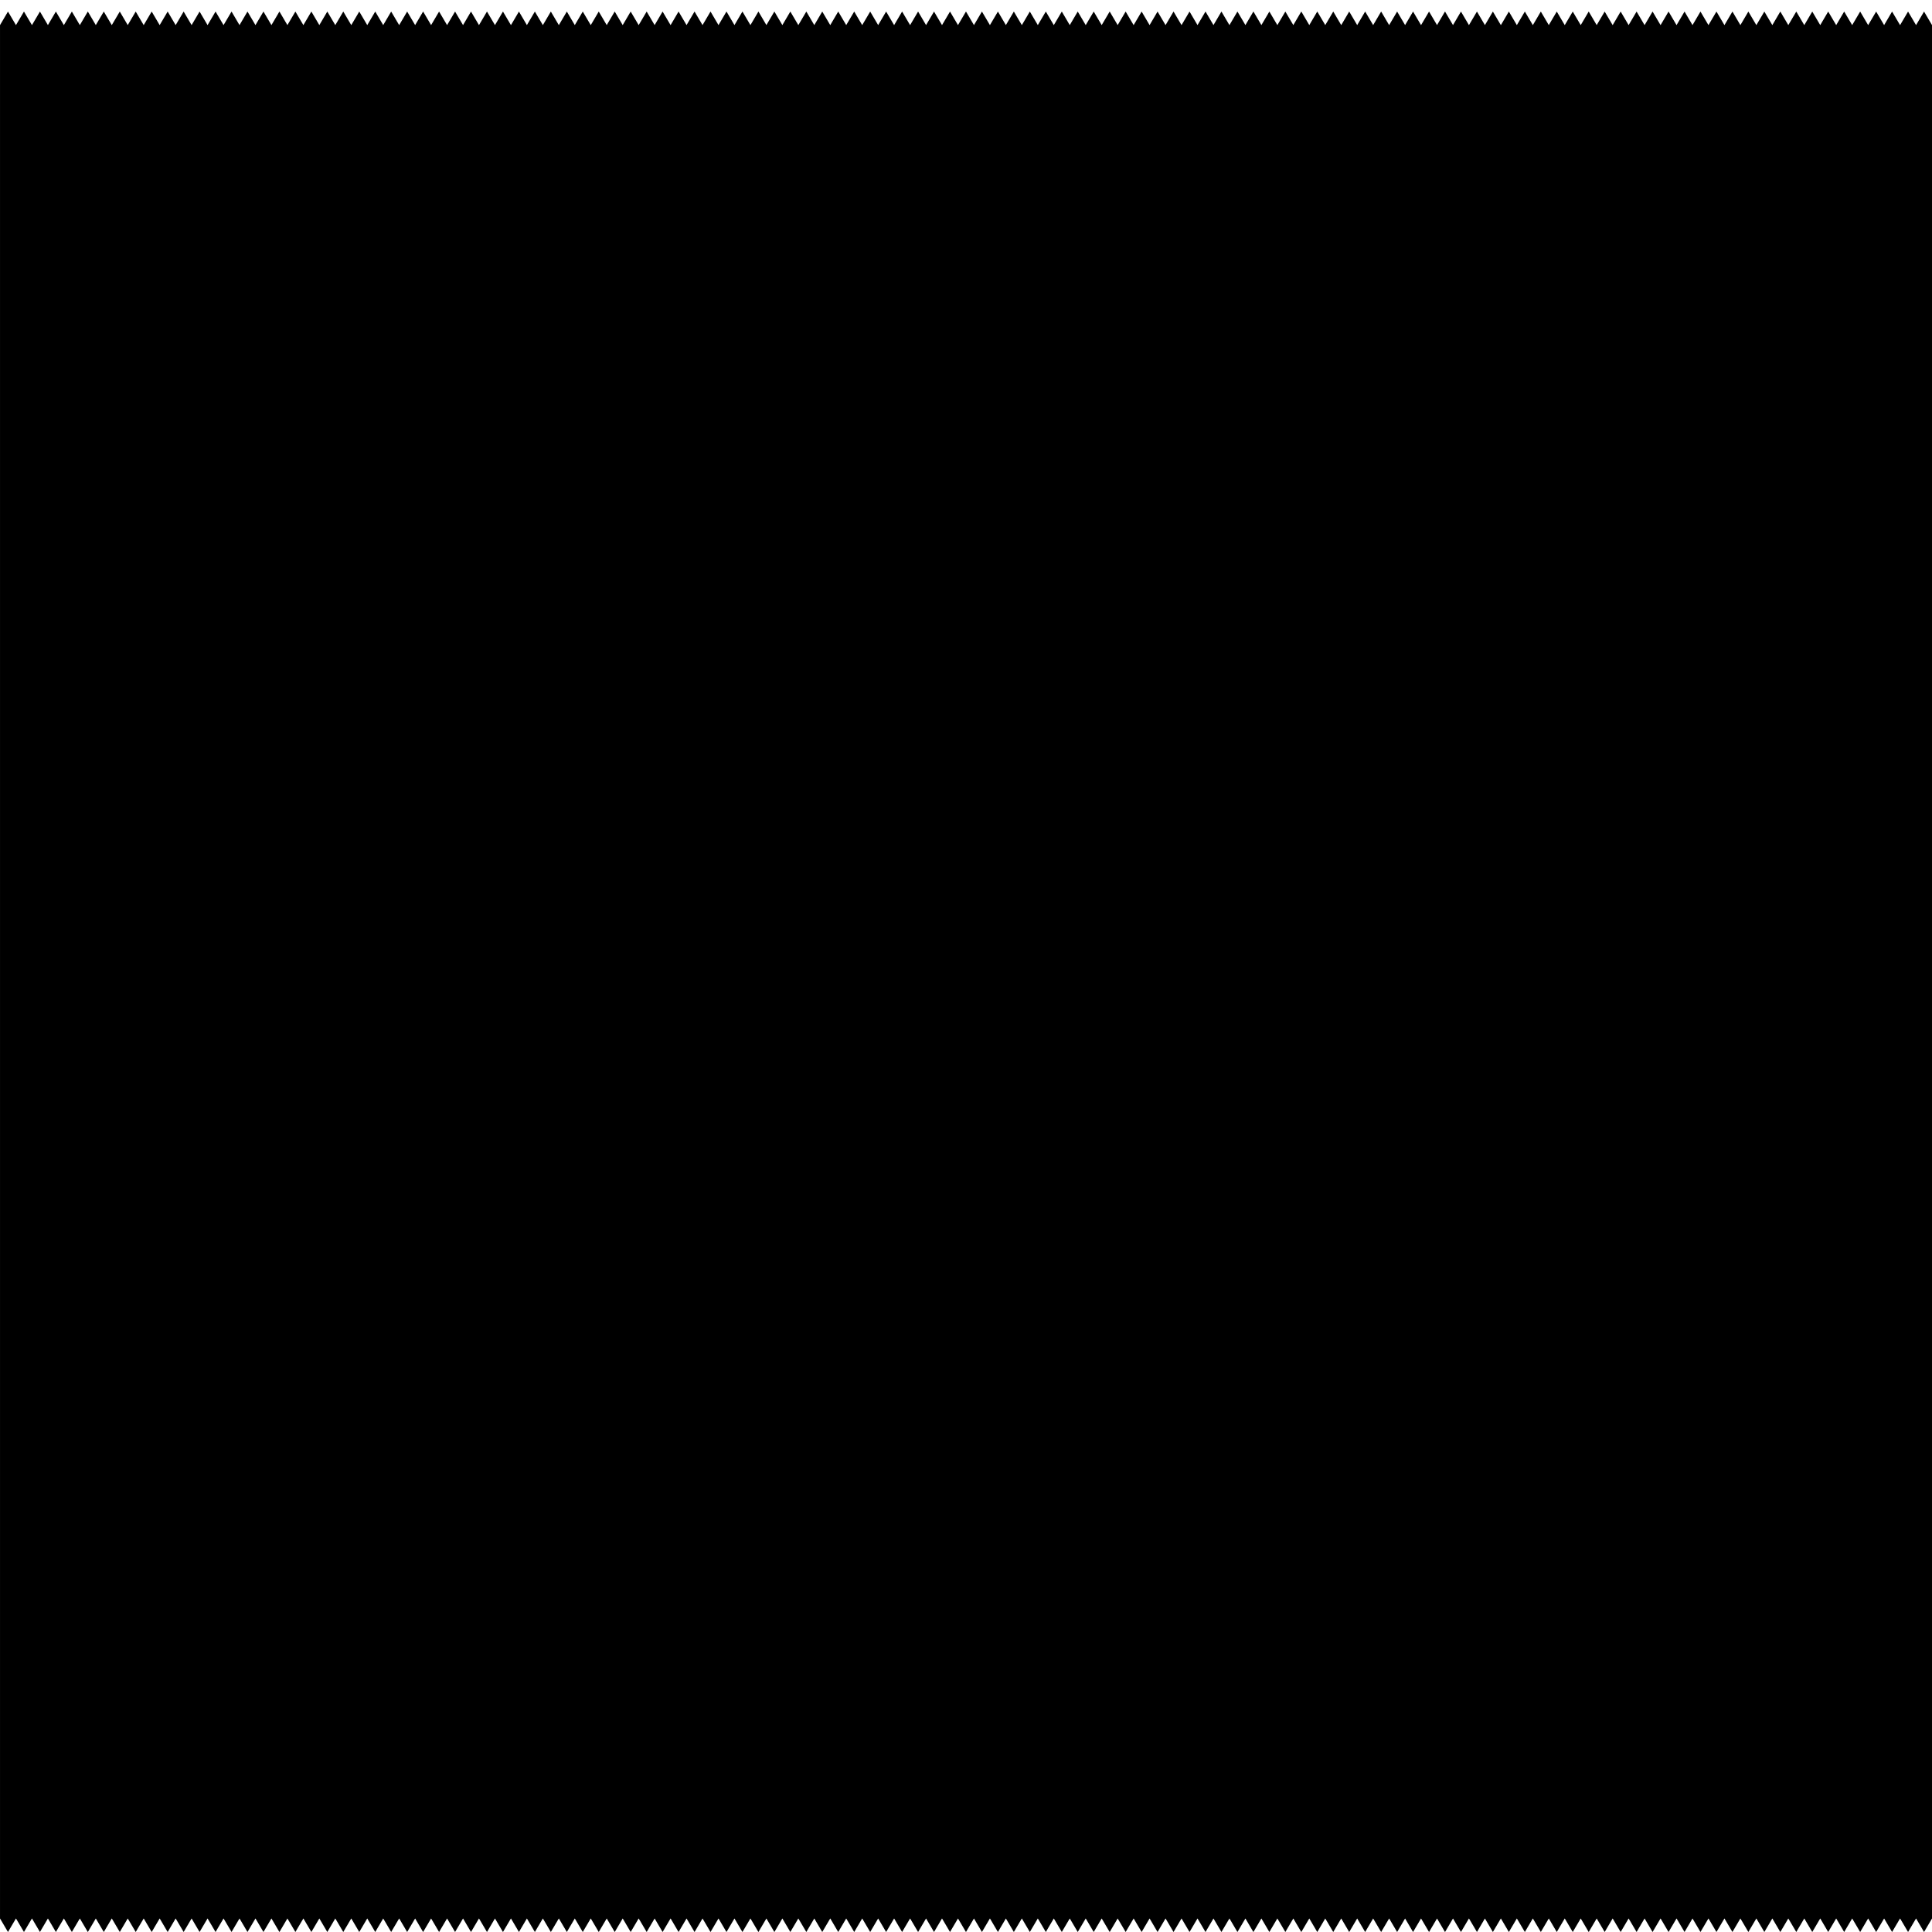
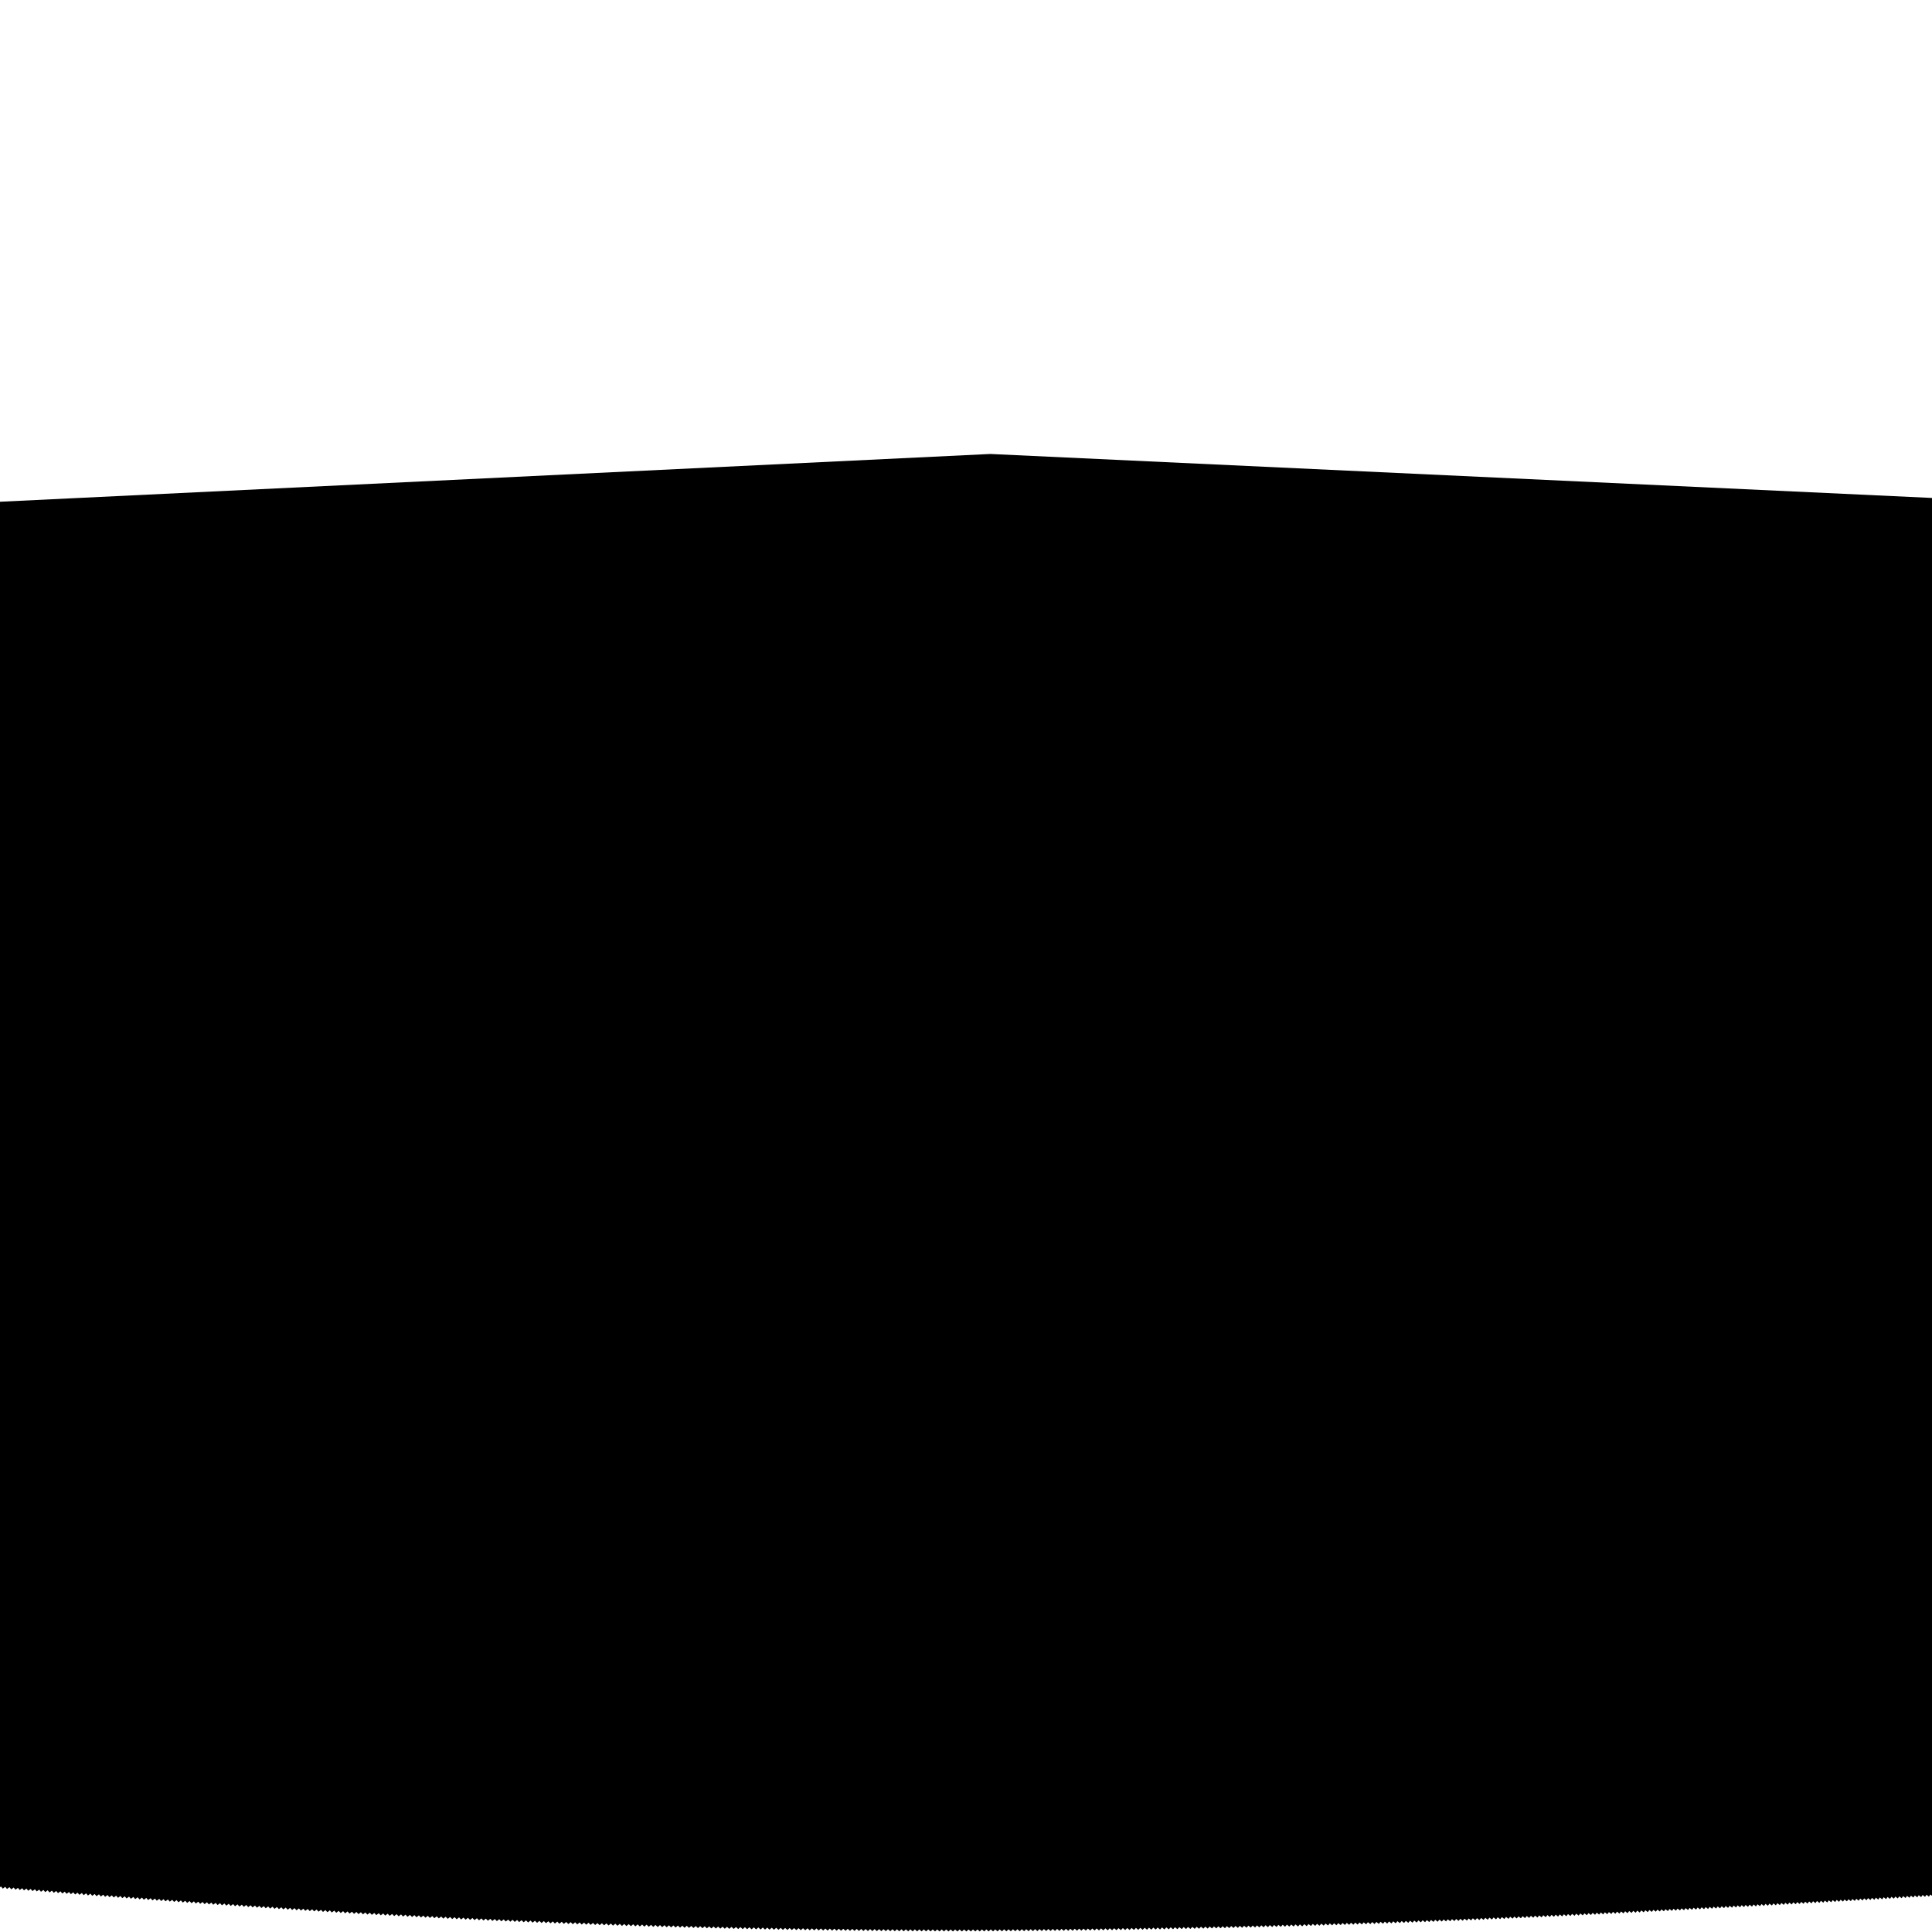
<svg xmlns="http://www.w3.org/2000/svg" width="8000" height="8000" viewBox="0 0 2116.667 2116.667" version="1.1" id="svg8">
-   <defs id="defs2" />
+   <defs id="defs2">
+     </defs>
  <g id="layer1" transform="translate(0,1819.667)">
-     <path style="fill:#000000;fill-opacity:1;stroke:none;stroke-width:0.715;stroke-miterlimit:4;stroke-dasharray:none;stroke-opacity:1" d="m 8.74,-1807 -8.727,14.835 v 0.051 2074.226 0.053 L 8.74,296.999 17.481,282.165 h 0.027 l 8.743,14.835 8.741,-14.835 h 0.027 l 8.743,14.835 8.727,-14.835 8.727,14.835 8.743,-14.835 h 0.028 l 8.741,14.835 8.741,-14.835 h 0.004 l 8.727,14.835 0.02,-0.035 0.022,0.035 8.727,-14.835 8.741,14.835 8.743,-14.835 h 0.027 l 8.743,14.835 8.727,-14.835 8.727,14.835 8.741,-14.835 h 0.028 l 0.875,1.483 7.854,13.352 0.007,-0.01 0.006,0.01 8.742,-14.835 h 0.013 l 8.742,14.835 0.007,-0.012 0.007,0.012 8.726,-14.835 h 0.029 l 8.741,14.835 8.727,-14.835 8.727,14.835 10e-4,-0.002 v 0.002 l 8.741,-14.835 h 0.028 l 8.741,14.835 9.9e-4,-0.002 5.2e-4,0.002 8.741,-14.835 h 0.027 l 8.743,14.835 8.727,-14.835 8.727,14.835 8.743,-14.835 h 0.027 l 8.741,14.835 8.742,-14.835 h 0.003 l 8.727,14.835 0.02,-0.035 0.022,0.035 8.727,-14.835 8.742,14.835 8.743,-14.835 h 0.027 l 8.743,14.835 8.727,-14.835 8.727,14.835 8.741,-14.835 h 0.028 l 0.264,0.449 8.463,14.386 5.3e-4,-5.1e-4 0.007,-0.01 0.006,0.01 8.743,-14.835 h 0.012 l 8.743,14.835 5e-4,-5.1e-4 0.007,-0.012 0.006,0.012 8.727,-14.835 h 0.027 l 8.743,14.834 8.727,-14.834 8.727,14.834 8.743,-14.834 h 0.027 l 8.741,14.835 h 5e-4 l 8.743,-14.835 8.727,14.835 0.02,-0.035 0.022,0.035 5.1e-4,-5.1e-4 8.726,-14.834 8.742,14.835 8.743,-14.835 h 0.027 l 8.743,14.835 8.727,-14.835 8.727,14.835 8.741,-14.835 h 0.027 l 0.875,1.483 7.853,13.352 0.007,-0.01 0.006,0.01 8.743,-14.835 h 0.013 l 8.743,14.835 0.006,-0.012 0.007,0.012 8.727,-14.835 h 0.029 l 8.741,14.835 8.727,-14.835 8.726,14.835 8.741,-14.835 h 0.028 l 8.741,14.835 8.741,-14.835 h 0.027 l 8.743,14.835 8.727,-14.835 8.726,14.835 8.743,-14.835 h 0.027 l 8.741,14.835 8.742,-14.835 h 0.006 l 8.726,14.835 0.021,-0.035 0.022,0.035 8.727,-14.835 8.742,14.835 8.743,-14.835 h 0.027 l 8.743,14.835 8.727,-14.835 8.727,14.835 8.741,-14.835 h 0.027 l 0.875,1.483 7.854,13.352 0.006,-0.01 0.006,0.01 8.743,-14.835 8.727,14.835 0.015,-0.025 0.015,0.024 0.008,-0.012 0.006,0.012 8.726,-14.833 8.742,14.834 0.015,-0.024 0.014,0.024 8.726,-14.834 h 10e-4 l 8.727,14.834 0.015,-0.024 0.015,0.025 8.727,-14.835 8.727,14.835 0.015,-0.025 0.015,0.024 8.742,-14.834 8.741,14.834 0.015,-0.026 0.015,0.025 8.721,-14.824 8.721,14.824 0.02,-0.035 0.022,0.035 8.727,-14.835 8.741,14.835 8.743,-14.835 h 0.027 l 8.743,14.835 8.727,-14.835 8.727,14.835 8.741,-14.835 h 0.027 l 0.875,1.483 7.854,13.352 0.007,-0.01 0.006,0.01 8.742,-14.835 h 0.013 l 8.743,14.835 0.007,-0.012 0.007,0.012 8.727,-14.835 h 0.029 l 8.741,14.835 8.727,-14.835 8.727,14.835 10e-4,-0.002 5.2e-4,0.002 8.741,-14.835 h 0.028 l 8.741,14.835 10e-4,-0.002 v 0.002 l 8.741,-14.835 h 0.027 l 8.743,14.835 8.727,-14.835 8.727,14.835 8.743,-14.835 h 0.027 l 8.741,14.835 8.742,-14.835 8.727,14.835 0.02,-0.035 0.022,0.035 8.727,-14.835 8.742,14.835 8.743,-14.835 h 0.027 l 8.742,14.835 8.727,-14.835 8.727,14.835 8.741,-14.835 h 0.028 l 0.265,0.449 8.463,14.386 5e-4,-5.3e-4 0.01,-0.01 0.01,0.01 8.743,-14.835 h 0.012 l 8.743,14.835 5e-4,-5.3e-4 0.01,-0.012 0.01,0.012 8.727,-14.835 h 0.027 l 8.743,14.834 v 5.3e-4 h 5e-4 l 8.726,-14.834 8.727,14.834 8.743,-14.834 h 0.027 l 8.742,14.835 h 5e-4 l 8.743,-14.835 8.727,14.835 0.02,-0.035 0.022,0.035 5e-4,-5.3e-4 8.727,-14.834 8.741,14.835 8.743,-14.835 h 0.027 l 8.743,14.835 8.727,-14.835 8.727,14.835 8.741,-14.835 h 0.027 l 0.195,0.329 8.533,14.506 0.01,-0.01 0.01,0.01 8.743,-14.835 h 0.01 l 8.742,14.835 v -0.006 0.006 l 0.01,-0.012 0.01,0.012 8.727,-14.835 h 0.014 l 8.743,14.835 0.01,-0.011 0.01,0.011 8.721,-14.824 8.72,14.824 0.01,-0.011 0.01,0.011 8.741,-14.835 h 0.017 l 8.741,14.835 0.01,-0.009 0.01,0.009 v -0.002 l 5e-4,0.002 8.736,-14.825 8.722,14.825 0.02,-0.035 0.022,0.035 0.01,-0.01 0.01,0.01 8.722,-14.824 7.174,12.175 1.558,2.649 v -0.002 0.002 l 8.743,-14.835 h 0.025 l 8.742,14.835 v -0.003 0.003 l 1.805,-3.069 6.927,-11.755 8.722,14.824 0.011,-0.018 0.01,0.018 0.02,-0.035 0.022,0.035 8.716,-14.817 0.864,1.464 7.854,13.352 0.01,-0.01 0.01,0.01 0.01,-0.012 0.01,0.012 8.742,-14.833 8.742,14.833 0.01,-0.012 0.01,0.012 v -0.008 0.008 l 8.727,-14.835 8.727,14.835 0.016,-0.028 0.017,0.028 8.727,-14.835 8.727,14.835 10e-4,-0.002 v 0.002 -0.007 0.007 l 0.01,-0.01 0.01,0.01 8.742,-14.833 8.741,14.833 v -0.002 0.002 l 0.01,-0.013 0.01,0.013 0.01,-0.012 0.01,0.012 8.727,-14.835 h 0.01 l 8.743,14.835 0.01,-0.018 0.01,0.018 8.716,-14.818 8.716,14.818 0.01,-0.018 0.01,0.018 8.743,-14.835 h 0.01 l 8.741,14.835 0.011,-0.018 0.01,0.018 8.732,-14.816 8.716,14.816 0.02,-0.035 0.022,0.035 0.012,-0.021 0.012,0.021 8.715,-14.814 8.729,14.814 8.743,-14.835 h 0.027 l 8.743,14.835 8.727,-14.835 8.727,14.835 8.741,-14.835 h 0.028 l 0.265,0.449 8.463,14.386 h 5e-4 l 0.01,-0.01 0.01,0.01 8.743,-14.835 h 0.012 l 8.743,14.835 h 5e-4 l 0.01,-0.012 0.01,0.012 8.727,-14.835 h 0.027 l 8.743,14.834 8.727,-14.834 8.727,14.834 8.743,-14.834 h 0.027 l 8.741,14.835 h 5e-4 l 8.743,-14.835 8.727,14.835 0.02,-0.035 0.022,0.035 h 6e-4 l 8.726,-14.835 8.741,14.835 8.743,-14.835 h 0.027 l 8.743,14.835 8.727,-14.835 8.727,14.835 8.741,-14.835 h 0.027 l 0.875,1.483 7.853,13.352 0.01,-0.01 0.01,0.01 8.743,-14.835 h 0.013 l 8.743,14.835 0.01,-0.012 0.01,0.012 8.727,-14.835 h 0.029 l 8.741,14.835 8.727,-14.835 8.726,14.835 8.741,-14.835 h 0.028 l 8.741,14.835 8.741,-14.835 h 0.027 l 8.743,14.835 8.727,-14.835 8.726,14.835 8.743,-14.835 h 0.027 l 8.741,14.835 8.742,-14.835 h 0.01 l 8.727,14.835 0.02,-0.035 0.022,0.035 8.727,-14.835 8.742,14.835 8.743,-14.835 h 0.027 l 8.743,14.835 8.727,-14.835 8.727,14.835 8.741,-14.835 h 0.027 l 0.874,1.483 7.854,13.352 0.01,-0.01 0.01,0.01 8.743,-14.835 h 0.013 l 8.743,14.835 0.01,-0.012 0.01,0.012 8.727,-14.835 h 0.028 l 8.742,14.835 8.727,-14.835 8.727,14.835 8.743,-14.835 h 0.028 l 8.741,14.835 8.743,-14.835 h 0.028 l 8.743,14.835 8.727,-14.835 v -0.052 -2074.226 -0.051 l -8.727,-14.835 -8.743,14.835 h -0.028 l -8.743,-14.835 -8.741,14.835 h -0.028 l -8.743,-14.835 -8.727,14.835 -8.727,-14.835 -8.742,14.835 h -0.028 l -8.727,-14.835 -0.01,0.012 -0.01,-0.012 -8.743,14.835 h -0.013 l -8.743,-14.835 -0.01,0.011 -0.01,-0.011 -7.854,13.352 -0.874,1.483 h -0.027 l -8.741,-14.835 -8.727,14.835 -8.727,-14.835 -8.743,14.835 h -0.027 l -8.743,-14.835 -8.742,14.835 -8.727,-14.835 -0.022,0.035 -0.02,-0.035 -8.727,14.835 h -0.01 l -8.742,-14.835 -8.741,14.835 h -0.027 l -8.743,-14.835 -8.726,14.835 -8.727,-14.835 -8.743,14.835 h -0.027 l -8.741,-14.835 -8.741,14.835 h -0.028 l -8.741,-14.835 -8.726,14.835 -8.727,-14.835 -8.741,14.835 h -0.029 l -8.727,-14.835 -0.01,0.012 -0.01,-0.012 -8.743,14.835 h -0.013 l -8.743,-14.835 -0.01,0.011 -0.01,-0.011 -7.853,13.352 -0.875,1.483 h -0.027 l -8.741,-14.835 -8.727,14.835 -8.727,-14.835 -8.743,14.835 h -0.027 l -8.743,-14.835 -8.741,14.835 -8.726,-14.835 -6e-4,5e-4 -0.022,0.035 -0.02,-0.035 -8.727,14.835 -8.743,-14.835 h -5e-4 l -8.741,14.835 h -0.027 l -8.743,-14.834 -8.727,14.834 -8.727,-14.834 -8.743,14.834 h -0.027 l -8.727,-14.835 -0.01,0.012 -0.01,-0.012 -5e-4,5e-4 -8.743,14.834 h -0.012 l -8.743,-14.835 -0.01,0.011 -0.01,-0.011 -5e-4,5e-4 -8.463,14.385 -0.265,0.449 h -0.028 l -8.741,-14.835 -8.727,14.835 -8.727,-14.835 -8.743,14.835 h -0.027 l -8.743,-14.835 -8.729,14.814 -8.715,-14.815 -0.012,0.021 -0.012,-0.02 -0.022,0.035 -0.02,-0.035 -8.715,14.816 -8.732,-14.816 -0.011,0.018 -0.01,-0.018 -8.741,14.834 h -0.01 l -8.743,-14.835 -0.01,0.017 -0.01,-0.017 -8.716,14.817 -8.716,-14.818 -0.01,0.017 -0.01,-0.017 -8.742,14.834 h -0.01 l -8.727,-14.835 -0.01,0.012 -0.01,-0.012 -0.01,0.013 -0.01,-0.012 h -10e-4 l -8.74,14.833 -8.742,-14.834 -0.01,0.011 -0.01,-0.011 v 0.01 -0.01 h -5e-4 -5e-4 l -8.726,14.834 v 0 l -8.727,-14.834 -0.017,0.028 -0.016,-0.028 -8.727,14.835 -8.727,-14.835 v 0.01 -0.01 l -0.01,0.012 -0.01,-0.012 -8.742,14.833 -8.742,-14.834 -0.01,0.012 -0.01,-0.012 -0.01,0.011 -0.01,-0.011 -7.854,13.352 -0.864,1.465 -8.716,-14.817 -0.022,0.035 -0.02,-0.035 -0.011,0.018 -0.01,-0.018 -8.721,14.824 -7.105,-12.057 -1.628,-2.767 v 0 0 l -8.742,14.835 h -0.026 l -8.742,-14.834 h -10e-4 v 0 l -1.742,2.962 -6.99,11.863 -8.722,-14.825 -0.01,0.01 -0.01,-0.01 -0.022,0.035 -0.02,-0.035 -8.722,14.825 -8.736,-14.825 h -5e-4 l -0.01,0.01 -0.01,-0.01 -8.741,14.834 h -0.018 l -8.741,-14.835 -0.01,0.011 -0.01,-0.011 -8.72,14.823 -8.721,-14.824 -0.01,0.011 -0.01,-0.011 -8.742,14.834 h -0.015 l -8.727,-14.835 -0.01,0.012 -0.01,-0.012 v 0.01 -0.01 l -8.742,14.834 h -0.01 l -8.743,-14.835 -0.01,0.011 -0.01,-0.011 -8.533,14.505 -0.195,0.329 h -0.027 l -8.741,-14.835 -8.727,14.835 -8.727,-14.835 -8.743,14.835 h -0.027 l -8.743,-14.835 -8.741,14.835 -8.727,-14.834 v -5e-4 h -5e-4 l -0.022,0.035 -0.02,-0.035 -8.727,14.835 -8.743,-14.835 h -5e-4 l -8.742,14.835 h -0.027 l -8.743,-14.834 -8.727,14.834 -8.726,-14.835 -5e-4,5e-4 -8.743,14.834 h -0.027 l -8.727,-14.835 -0.01,0.012 -0.01,-0.012 v -5e-4 h -5e-4 l -8.743,14.835 h -0.012 l -8.743,-14.835 -0.01,0.011 -0.01,-0.011 v -5e-4 h -5e-4 l -8.463,14.386 -0.265,0.449 h -0.028 l -8.741,-14.835 -8.727,14.835 -8.727,-14.835 -8.742,14.835 h -0.027 l -8.743,-14.835 -8.742,14.835 -8.727,-14.835 -0.022,0.035 -0.02,-0.035 -8.727,14.835 -8.742,-14.835 -8.741,14.835 h -0.027 l -8.743,-14.835 -8.727,14.835 -8.727,-14.835 -8.743,14.835 h -0.027 l -8.741,-14.835 h -5.3e-4 -5.1e-4 l -8.741,14.835 h -0.028 l -8.741,-14.835 h -5.1e-4 -10e-4 l -8.727,14.835 -8.727,-14.835 -8.741,14.835 h -0.029 l -8.727,-14.835 -0.007,0.012 -0.007,-0.012 -8.743,14.835 h -0.013 l -8.742,-14.835 -0.006,0.011 -0.007,-0.011 -7.854,13.352 -0.875,1.483 h -0.027 l -8.741,-14.835 -8.727,14.835 -8.727,-14.835 -8.743,14.835 h -0.027 l -8.743,-14.835 -8.741,14.835 -8.727,-14.835 -0.022,0.035 -0.02,-0.035 -8.721,14.824 -8.721,-14.824 -0.015,0.026 -0.015,-0.026 -8.741,14.834 -8.742,-14.834 -0.015,0.024 -0.015,-0.024 -8.727,14.835 -8.727,-14.835 -0.015,0.024 -0.015,-0.024 -8.727,14.835 -8.727,-14.835 -0.015,0.024 -0.014,-0.024 -8.742,14.833 -8.727,-14.833 -0.006,0.012 -0.008,-0.012 -0.015,0.024 -0.015,-0.024 -8.727,14.835 -8.743,-14.835 -0.006,0.011 -0.006,-0.011 -7.854,13.352 -0.875,1.483 h -0.027 l -8.741,-14.835 -8.727,14.835 -8.727,-14.835 -8.743,14.835 h -0.027 l -8.743,-14.835 -8.742,14.835 -8.727,-14.835 -0.022,0.035 -0.021,-0.035 -8.726,14.835 h -0.006 l -8.742,-14.835 -8.741,14.835 h -0.027 l -8.743,-14.835 -8.726,14.835 -8.727,-14.835 -8.743,14.835 h -0.027 l -8.741,-14.835 -8.741,14.835 h -0.028 l -8.741,-14.835 -8.726,14.835 -8.727,-14.835 -8.741,14.835 h -0.029 l -8.727,-14.835 -0.007,0.012 -0.006,-0.012 -8.743,14.835 h -0.013 l -8.743,-14.835 -0.006,0.011 -0.007,-0.011 -7.853,13.352 -0.875,1.483 h -0.027 l -8.741,-14.835 -8.727,14.835 -8.727,-14.835 -8.743,14.835 h -0.027 l -8.743,-14.835 -8.742,14.835 -8.726,-14.834 v -5e-4 h -5.1e-4 l -0.022,0.035 -0.02,-0.035 -8.727,14.835 -8.743,-14.835 h -5e-4 l -8.741,14.835 h -0.027 l -8.743,-14.834 -8.727,14.834 -8.727,-14.834 -8.743,14.834 h -0.027 l -8.727,-14.835 -0.006,0.012 -0.007,-0.011 v -5e-4 h -5e-4 l -8.743,14.835 h -0.012 l -8.743,-14.835 -0.006,0.011 -0.007,-0.01 v -5e-4 h -5.3e-4 l -8.463,14.386 -0.264,0.449 h -0.028 l -8.741,-14.835 -8.727,14.835 -8.727,-14.835 -8.743,14.835 h -0.027 l -8.743,-14.835 -8.742,14.835 -8.727,-14.835 -0.022,0.035 -0.02,-0.035 -8.727,14.835 h -0.003 l -8.742,-14.835 -8.741,14.835 h -0.027 l -8.743,-14.835 -8.727,14.835 -8.727,-14.835 -8.743,14.835 h -0.027 l -8.741,-14.835 h -5.2e-4 -0.001 l -8.741,14.835 h -0.028 l -8.741,-14.835 h -0.001 l -8.727,14.835 -8.727,-14.835 -8.741,14.835 h -0.029 l -8.727,-14.835 -0.007,0.012 -0.007,-0.012 -8.742,14.835 h -0.013 l -8.742,-14.835 -0.006,0.011 -0.007,-0.011 -7.854,13.352 -0.875,1.483 h -0.028 l -8.741,-14.835 -8.727,14.835 -8.727,-14.835 -8.743,14.835 h -0.027 l -8.743,-14.835 -8.741,14.835 -8.727,-14.835 -0.022,0.035 -0.02,-0.035 -8.727,14.835 h -0.004 l -8.741,-14.835 -8.741,14.835 h -0.028 l -8.743,-14.835 -8.727,14.835 -8.727,-14.835 -8.743,14.835 h -0.027 l -8.741,-14.835 -8.743,14.835 h -0.027 z" id="rect4520" />
+     <path style="fill:#000000;fill-opacity:1;stroke:none;stroke-width:0.963;stroke-miterlimit:4;stroke-dasharray:none;stroke-opacity:1" d="m 1085.142,-1322.315 -1285.749,62.03 164.954,1504.553 1.696,2.094 h 0.001 l 2.686,-1.982 0.006,5.1e-4 1.928,2.376 2.682,-1.983 1.928,2.376 2.686,-1.983 h 0.007 l 1.933,2.376 2.685,-1.984 1.933,2.375 0.006,-0.006 0.004,0.006 2.681,-1.984 1.94,2.374 2.686,-1.985 0.007,5.1e-4 1.943,2.373 2.681,-1.986 1.942,2.373 2.684,-1.986 0.007,5.1e-4 0.058,0.072 1.887,2.301 0.003,-0.001 0.002,0.002 2.685,-1.986 h 0.002 l 1.953,2.373 0.003,-0.001 0.002,0.002 2.68,-1.989 0.007,5.3e-4 1.956,2.372 2.679,-1.988 1.954,2.371 2.683,-1.988 h 0.007 l 1.962,2.371 2.683,-1.99 1.961,2.37 0.006,-0.006 0.005,0.006 2.678,-1.99 1.968,2.37 2.682,-1.99 h 0.007 l 1.972,2.37 2.677,-1.991 1.97,2.369 2.68,-1.992 h 0.007 l 0.044,0.053 1.93,2.316 0.003,-0.001 0.002,0.002 2.681,-1.992 h 0.003 l 1.981,2.369 0.002,-0.001 0.003,0.002 2.676,-1.993 h 0.005 l 1.984,2.368 0.003,-10e-4 0.003,0.002 2.674,-1.992 1.981,2.365 0.004,-10e-4 0.002,0.002 2.678,-1.994 0.005,5.3e-4 1.991,2.367 0.003,-5.3e-4 0.002,0.002 5.2e-4,5e-4 2.677,-1.994 1.989,2.365 0.005,-0.005 0.005,0.006 0.003,-0.001 0.003,0.002 2.673,-1.994 1.638,1.942 0.357,0.422 2.678,-1.995 h 0.007 l 2,2.365 0.552,-0.412 2.122,-1.582 1.998,2.363 0.004,-0.002 0.002,0.002 0.006,-0.005 0.004,0.006 2.671,-1.995 0.198,0.233 1.802,2.128 0.003,-10e-4 0.002,0.002 0.004,-0.001 0.002,0.002 2.676,-1.998 2.01,2.364 0.003,-10e-4 0.002,0.002 2.672,-1.998 2.01,2.363 0.004,-0.002 0.003,0.005 2.672,-1.999 2.013,2.363 0.003,-0.001 0.002,0.002 2.676,-1.999 2.018,2.362 0.003,-10e-4 0.002,0.002 0.003,-10e-4 0.002,0.002 2.671,-2.001 0.003,5e-4 2.024,2.362 0.003,-0.001 0.002,0.002 2.668,-1.998 2.019,2.359 0.003,-10e-4 0.002,0.002 2.674,-2.001 h 0.002 l 2.028,2.362 0.003,-0.002 0.002,0.002 2.671,-1.999 2.025,2.357 0.007,-0.006 0.004,0.006 0.003,-0.002 0.002,0.002 2.665,-2 2.032,2.357 2.673,-2.004 0.007,5.3e-4 2.039,2.36 2.668,-2.004 2.038,2.359 2.672,-2.005 h 0.007 l 0.062,0.072 1.979,2.287 0.003,-10e-4 0.002,10e-4 2.671,-2.005 h 0.003 l 2.049,2.358 0.003,-10e-4 0.002,10e-4 2.667,-2.006 h 0.007 l 2.053,2.358 2.665,-2.007 2.052,2.357 2.67,-2.007 h 0.007 l 2.058,2.357 2.669,-2.008 2.059,2.356 0.007,-0.006 0.004,0.006 2.664,-2.009 2.066,2.356 2.668,-2.009 0.007,5e-4 2.069,2.355 2.663,-2.01 2.068,2.354 2.667,-2.01 0.007,5.1e-4 0.208,0.235 1.864,2.119 0.003,-5e-4 0.002,5e-4 2.666,-2.011 0.004,5e-4 2.079,2.354 0.003,-10e-4 0.002,10e-4 2.661,-2.012 0.009,5.3e-4 2.083,2.353 2.66,-2.013 2.082,2.353 2.664,-2.013 h 0.007 l 2.089,2.352 2.664,-2.013 h 0.007 l 2.092,2.352 2.66,-2.015 2.091,2.352 2.663,-2.015 h 0.007 l 2.099,2.351 2.662,-2.015 h 0.003 l 2.099,2.35 0.007,-0.005 0.004,0.006 2.658,-2.017 2.105,2.35 2.661,-2.017 0.007,5.3e-4 2.109,2.349 2.657,-2.018 2.108,2.349 2.66,-2.018 0.007,5.3e-4 0.212,0.235 1.901,2.113 0.003,-10e-4 0.002,10e-4 2.66,-2.02 0.004,5.3e-4 2.12,2.348 0.003,-0.001 0.002,0.001 2.655,-2.02 h 0.007 l 2.123,2.347 2.654,-2.021 2.123,2.347 2.657,-2.022 h 0.008 l 2.13,2.346 0.008,-0.006 0.004,0.006 2.653,-2.021 2.132,2.344 0.005,-0.005 0.004,0.006 2.656,-2.023 h 0.007 l 2.138,2.346 2.65,-2.024 2.136,2.345 2.654,-2.024 0.008,5e-4 2.143,2.344 2.654,-2.025 h 5e-4 l 2.144,2.344 0.005,-0.005 0.004,0.006 2.649,-2.026 2.151,2.343 2.653,-2.026 h 0.008 l 2.156,2.343 2.647,-2.028 2.154,2.342 2.65,-2.028 0.008,5e-4 0.216,0.234 1.942,2.107 0.002,-10e-4 10e-4,10e-4 2.65,-2.029 h 0.004 l 2.165,2.341 0.002,-10e-4 10e-4,10e-4 2.645,-2.03 0.009,5e-4 2.168,2.34 2.645,-2.03 2.168,2.339 2.648,-2.03 h 0.008 l 2.176,2.339 2.647,-2.031 0.008,5.1e-4 2.18,2.338 2.642,-2.032 2.179,2.338 2.645,-2.033 0.008,5.1e-4 2.186,2.338 2.644,-2.034 h 5.3e-4 l 2.187,2.337 0.005,-0.005 0.004,0.006 2.639,-2.035 2.194,2.337 2.643,-2.036 0.008,5.3e-4 2.197,2.336 2.638,-2.037 2.197,2.335 2.642,-2.037 0.008,5.1e-4 0.066,0.071 2.134,2.264 0.002,-0.001 10e-4,0.001 2.641,-2.038 h 0.003 l 2.208,2.335 0.002,-10e-4 10e-4,10e-4 2.636,-2.039 0.008,5.1e-4 2.212,2.334 2.634,-2.039 2.211,2.333 2.639,-2.04 h 0.008 l 2.219,2.334 2.638,-2.041 0.712,0.749 1.515,1.581 0.005,-0.005 0.004,0.006 2.645,-2.047 2.238,2.328 2.647,-2.047 0.008,5e-4 2.241,2.326 2.64,-2.049 2.238,2.325 2.643,-2.05 h 0.008 l 0.225,0.233 2.016,2.092 0.002,-10e-4 0.001,10e-4 2.64,-2.051 h 0.003 l 2.247,2.324 0.002,-0.001 0.001,0.001 2.633,-2.053 h 0.008 l 2.249,2.323 2.631,-2.054 2.248,2.322 2.633,-2.055 0.008,5.3e-4 2.254,2.321 2.631,-2.055 h 0.008 l 2.258,2.32 2.624,-2.057 2.255,2.319 2.626,-2.058 h 0.008 l 2.261,2.319 2.625,-2.059 0.001,5.1e-4 2.26,2.317 0.005,-0.005 0.004,0.006 2.617,-2.06 2.267,2.316 2.619,-2.061 0.008,5.2e-4 2.269,2.316 2.614,-2.062 2.266,2.314 2.616,-2.063 0.008,5e-4 0.228,0.232 2.042,2.082 0.002,-0.001 10e-4,0.001 2.613,-2.065 2.271,2.313 0.005,-0.002 0.003,0.005 0.003,-0.001 10e-4,0.001 2.606,-2.066 2.278,2.312 0.005,-0.002 0.003,0.005 2.605,-2.067 h 5e-4 l 2.276,2.31 0.005,-0.002 0.003,0.004 2.602,-2.068 2.279,2.309 0.005,-0.002 0.003,0.005 2.604,-2.069 2.285,2.308 0.005,-0.002 0.003,0.005 2.596,-2.069 2.282,2.306 0.005,-0.005 0.004,0.006 2.596,-2.071 2.289,2.307 2.598,-2.072 0.008,5e-4 2.292,2.306 2.591,-2.073 2.291,2.305 2.593,-2.074 h 0.008 l 0.23,0.23 2.064,2.073 0.002,-0.001 5.3e-4,0.001 2.59,-2.075 h 0.004 l 2.3,2.303 0.002,-5.3e-4 10e-4,5.3e-4 2.584,-2.076 0.008,5.3e-4 2.302,2.302 2.582,-2.078 2.3,2.301 2.584,-2.079 0.008,5.2e-4 2.307,2.3 2.581,-2.079 h 0.008 l 2.309,2.3 2.575,-2.082 2.307,2.299 2.578,-2.082 h 0.008 l 2.314,2.298 2.574,-2.083 2.313,2.296 0.005,-0.005 0.005,0.006 2.568,-2.085 2.318,2.296 2.57,-2.086 h 0.008 l 2.321,2.295 2.564,-2.087 2.319,2.293 2.565,-2.088 h 0.008 l 0.071,0.07 2.251,2.223 0.003,-0.001 0.002,0.001 2.564,-2.089 h 0.003 l 2.328,2.292 0.003,-10e-4 0.002,10e-4 2.557,-2.09 0.008,5.3e-4 2.331,2.291 2.555,-2.091 2.329,2.29 2.556,-2.092 h 0.008 l 2.334,2.289 h 5.3e-4 l 2.555,-2.093 2.333,2.288 0.005,-0.005 0.005,0.006 2.549,-2.094 2.339,2.287 2.55,-2.095 h 0.008 l 2.342,2.286 2.544,-2.096 2.34,2.285 2.546,-2.098 h 0.008 l 0.052,0.051 2.29,2.233 0.003,-10e-4 0.002,10e-4 2.543,-2.099 0.003,5.3e-4 2.349,2.283 0.003,-0.001 0.002,0.001 2.537,-2.1 0.004,5.1e-4 2.352,2.283 0.003,-10e-4 0.002,10e-4 2.533,-2.1 2.348,2.279 0.003,-10e-4 0.002,10e-4 2.536,-2.102 0.004,-5.3e-4 2.356,2.281 0.003,-0.001 0.002,0.001 2.533,-2.102 2.353,2.278 0.005,-0.005 0.005,0.005 0.003,-10e-4 0.002,10e-4 2.526,-2.103 1.937,1.87 0.421,0.407 2.531,-2.105 h 0.008 l 2.364,2.277 0.522,-0.436 2.002,-1.669 2.361,2.275 0.003,-0.002 0.002,0.002 0.005,-0.005 0.005,0.005 2.518,-2.105 0.234,0.225 2.128,2.048 0.003,-0.001 0.003,0.001 0.003,-0.001 0.002,0.001 2.524,-2.109 2.37,2.275 0.003,-10e-4 0.003,10e-4 2.517,-2.11 2.368,2.274 0.005,-0.004 0.004,0.004 2.514,-2.111 2.37,2.273 0.001,-5e-4 0.003,-10e-4 0.003,10e-4 2.517,-2.113 2.377,2.272 0.003,-10e-4 0.003,10e-4 0.003,-10e-4 0.003,5.3e-4 2.51,-2.113 h 0.003 l 2.38,2.271 0.003,-0.002 0.002,0.002 2.505,-2.113 2.375,2.268 0.003,-0.002 0.002,0.002 2.51,-2.115 0.003,-5e-4 2.384,2.27 0.003,-0.002 0.002,0.002 2.504,-2.114 2.38,2.265 0.005,-0.005 0.005,0.005 0.003,-0.002 0.002,0.002 2.497,-2.115 2.386,2.264 2.504,-2.119 0.008,5.3e-4 2.392,2.266 2.497,-2.12 2.389,2.265 2.498,-2.121 0.008,5e-4 0.073,0.068 2.32,2.196 0.003,-0.001 0.003,0.001 2.496,-2.122 h 0.003 l 2.398,2.263 0.003,-0.001 0.003,0.001 2.49,-2.123 0.008,5e-4 2.401,2.262 2.487,-2.124 2.399,2.261 2.489,-2.125 0.008,5.3e-4 2.406,2.26 2.487,-2.126 2.405,2.259 0.005,-0.005 0.005,0.005 2.48,-2.128 2.41,2.259 2.484,-2.129 0.008,5e-4 2.413,2.257 2.476,-2.13 2.412,2.256 2.478,-2.131 0.008,5.2e-4 0.242,0.225 2.171,2.03 0.003,-10e-4 0.003,10e-4 2.476,-2.132 0.004,-5.1e-4 2.421,2.255 0.003,-0.001 0.003,0.001 2.469,-2.133 h 0.009 l 2.422,2.254 2.468,-2.134 2.42,2.253 2.469,-2.135 h 0.008 l 2.427,2.252 2.466,-2.137 h 0.008 l 2.43,2.251 2.461,-2.138 2.427,2.25 2.463,-2.139 h 0.008 l 2.434,2.249 2.46,-2.14 h 0.003 l 2.433,2.248 0.005,-0.005 0.005,0.005 2.454,-2.141 2.439,2.247 2.456,-2.142 h 0.008 l 2.441,2.246 2.449,-2.143 2.44,2.245 2.451,-2.144 h 0.008 l 0.244,0.224 2.197,2.02 0.003,-0.001 0.003,0.001 2.448,-2.146 0.004,5e-4 2.448,2.243 0.003,-10e-4 0.003,10e-4 2.442,-2.147 h 0.008 l 2.452,2.242 2.44,-2.148 2.449,2.241 2.442,-2.149 h 0.008 l 2.455,2.24 2.437,-2.147 2.451,2.236 0.009,-0.007 0.01,0.009 2.43,-2.148 2.455,2.234 2.436,-2.152 h 0.008 l 2.463,2.237 2.429,-2.153 2.461,2.237 2.431,-2.154 h 0.008 l 2.467,2.236 2.429,-2.155 h 5.3e-4 l 2.465,2.235 0.005,-0.005 0.005,0.005 2.422,-2.156 2.472,2.233 2.424,-2.157 h 0.008 l 2.475,2.232 2.418,-2.159 2.472,2.231 2.419,-2.16 0.008,5e-4 0.248,0.223 2.228,2.008 5e-4,-10e-4 10e-4,10e-4 2.417,-2.161 h 0.004 l 2.482,2.23 10e-4,-10e-4 10e-4,10e-4 2.411,-2.162 h 0.008 l 2.483,2.228 2.41,-2.163 2.482,2.226 2.411,-2.163 0.008,-5e-4 2.489,2.227 2.408,-2.165 0.007,-5e-4 2.492,2.226 2.402,-2.167 2.489,2.225 2.404,-2.167 h 0.008 l 2.495,2.224 2.402,-2.168 h 5e-4 l 2.495,2.223 0.01,-0.005 v 0.005 l 2.395,-2.17 2.5,2.222 2.397,-2.17 h 0.01 l 2.503,2.221 2.39,-2.171 2.502,2.219 2.392,-2.173 0.01,5.3e-4 0.074,0.067 2.429,2.152 v -0.001 l 5e-4,0.001 2.39,-2.174 v 0 l 2.51,2.217 v -0.001 0.001 l 2.383,-2.176 h 0.01 l 2.513,2.216 2.381,-2.176 2.511,2.215 2.384,-2.177 h 0.01 l 2.518,2.215 2.381,-2.179 2.515,2.214 0.01,-0.005 v 0.005 l 2.374,-2.18 2.523,2.213 2.376,-2.181 0.011,5.3e-4 2.525,2.212 2.37,-2.182 2.523,2.211 2.371,-2.183 0.011,5.1e-4 0.253,0.221 2.272,1.989 2.37,-2.184 2.531,2.209 5e-4,-10e-4 v 10e-4 l 2.364,-2.185 h 0.011 l 2.534,2.208 2.361,-2.187 2.532,2.207 2.363,-2.187 h 0.011 l 2.538,2.206 2.361,-2.189 h 0.011 l 2.542,2.206 2.354,-2.19 2.54,2.204 2.356,-2.191 0.011,5e-4 2.546,2.203 2.354,-2.192 2.545,2.202 v -0.005 l 0.011,0.005 2.347,-2.193 2.551,2.201 2.35,-2.194 h 0.011 l 2.553,2.2 2.344,-2.195 2.551,2.199 2.345,-2.196 h 0.011 l 0.255,0.22 2.3,1.978 2.342,-2.197 2.557,2.197 2.336,-2.198 2.563,2.196 1.024,-0.964 1.304,-1.238 2.549,2.189 2.319,-2.207 2.551,2.188 2.319,-2.207 2.555,2.187 2.31,-2.206 2.55,2.185 2.308,-2.209 2.557,2.185 2.308,-2.209 h 0.014 l 2.558,2.184 2.3,-2.21 2.555,2.184 2.301,-2.211 h 0.013 l 0.255,0.218 2.301,1.965 2.298,-2.212 2.561,2.182 2.29,-2.213 h 0.014 l 2.561,2.182 2.286,-2.214 2.558,2.181 2.286,-2.214 2.563,2.18 h 6e-4 l 2.283,-2.216 2.564,2.18 2.276,-2.216 2.561,2.179 2.276,-2.217 2.566,2.178 2.273,-2.218 2.562,2.177 2.265,-2.218 2.567,2.176 2.265,-2.22 2.568,2.176 2.257,-2.221 2.565,2.175 2.258,-2.222 0.077,0.066 2.488,2.108 2.255,-2.222 2.57,2.173 2.247,-2.223 0.014,-5e-4 2.571,2.172 h 5e-4 l 2.243,-2.224 2.568,2.172 2.244,-2.225 h 0.013 l 2.573,2.171 2.242,-2.225 2.569,2.17 2.232,-2.226 2.575,2.169 2.233,-2.227 h 0.013 l 2.575,2.168 2.226,-2.228 2.571,2.168 2.226,-2.229 0.058,0.048 2.515,2.119 2.224,-2.229 2.578,2.166 2.215,-2.23 2.578,2.165 2.21,-2.229 2.572,2.164 2.213,-2.232 2.579,2.164 2.208,-2.231 2.574,2.163 2.2,-2.232 2.118,1.775 0.459,0.386 2.203,-2.234 h 0.015 l 2.581,2.162 0.454,-0.462 1.742,-1.771 2.576,2.16 2.189,-2.232 0.255,0.213 2.32,1.945 2.192,-2.237 2.584,2.16 2.185,-2.237 2.58,2.159 2.181,-2.238 2.581,2.158 2.182,-2.239 2.585,2.157 2.174,-2.239 2.586,2.157 2.169,-2.238 2.579,2.154 2.172,-2.241 2.587,2.155 2.166,-2.239 2.58,2.152 2.159,-2.24 2.584,2.151 2.163,-2.244 2.589,2.153 2.154,-2.244 2.585,2.152 2.155,-2.245 h 0.013 l 0.077,0.065 2.507,2.087 2.153,-2.246 2.591,2.151 2.144,-2.247 2.593,2.151 2.141,-2.248 2.588,2.15 2.142,-2.248 0.013,-5.3e-4 2.593,2.149 2.138,-2.249 2.59,2.148 h 5e-4 l 2.131,-2.25 2.594,2.148 2.132,-2.251 h 0.014 l 2.595,2.147 2.124,-2.252 2.591,2.147 2.125,-2.253 0.26,0.214 2.332,1.931 2.123,-2.253 2.596,2.145 2.115,-2.254 h 0.013 l 2.597,2.144 2.111,-2.254 2.593,2.143 2.113,-2.255 h 0.014 l 2.597,2.143 2.109,-2.256 2.599,2.142 2.102,-2.257 2.595,2.141 2.104,-2.258 2.599,2.14 2.1,-2.259 2.596,2.14 2.092,-2.259 2.601,2.139 2.093,-2.26 h 0.014 l 2.601,2.138 2.086,-2.261 2.598,2.138 2.087,-2.261 0.26,0.213 2.338,1.924 2.084,-2.262 2.603,2.137 2.076,-2.263 0.013,-5.1e-4 2.603,2.136 2.073,-2.263 2.6,2.135 2.074,-2.264 2.603,2.135 0.13,-0.143 0.164,0.134 1.94,-2.123 2.442,2 0.13,-0.142 0.163,0.134 2.067,-2.267 2.606,2.133 2.06,-2.267 2.601,2.133 2.061,-2.268 0.014,-5e-4 2.606,2.132 2.057,-2.269 2.602,2.132 2.051,-2.269 2.607,2.131 2.052,-2.27 2.607,2.13 2.045,-2.27 2.604,2.129 2.044,-2.271 0.262,0.212 2.343,1.916 2.043,-2.272 2.609,2.128 2.034,-2.273 h 0.014 l 2.608,2.127 2.033,-2.273 2.606,2.126 2.034,-2.274 2.609,2.126 h 5e-4 l 2.029,-2.275 2.61,2.126 2.024,-2.276 2.606,2.124 2.024,-2.276 2.611,2.124 2.021,-2.277 2.607,2.124 2.014,-2.278 2.612,2.123 2.014,-2.279 2.613,2.122 2.008,-2.279 2.608,2.121 2.009,-2.28 h 0.013 l 0.078,0.064 2.53,2.057 2.007,-2.281 2.614,2.12 1.998,-2.282 2.614,2.119 1.995,-2.282 2.61,2.119 1.997,-2.283 2.614,2.119 1.994,-2.284 2.611,2.118 1.986,-2.284 2.615,2.117 1.988,-2.286 2.615,2.117 1.981,-2.286 2.611,2.116 1.981,-2.287 h 0.014 l 0.261,0.211 2.35,1.904 v 5.3e-4 h 5e-4 v -5.3e-4 l 1.979,-2.287 2.616,2.115 1.972,-2.288 h 0.014 l 2.616,2.115 1.968,-2.289 2.613,2.114 1.969,-2.289 0.013,-5.1e-4 2.617,2.113 1.966,-2.29 h 0.014 l 2.617,2.113 1.959,-2.291 2.614,2.113 1.961,-2.292 0.014,-5e-4 2.617,2.111 1.958,-2.292 2.614,2.111 1.951,-2.293 2.618,2.11 1.952,-2.293 2.619,2.109 1.944,-2.294 2.616,2.109 1.946,-2.295 0.014,-5e-4 0.262,0.21 2.353,1.898 v 5e-4 h 5e-4 v -5e-4 l 1.943,-2.295 2.615,2.108 1.936,-2.296 2.619,2.106 1.933,-2.296 v 0 l 2.616,2.106 1.931,-2.298 2.615,2.106 1.932,-2.298 2.62,2.105 1.923,-2.297 2.615,2.103 1.922,-2.299 2.62,2.104 1.923,-2.301 2.62,2.103 1.918,-2.301 2.616,2.102 1.917,-2.301 h 0.014 l 0.262,0.21 2.355,1.892 1.915,-2.302 2.622,2.101 1.908,-2.302 0.014,-5.2e-4 2.62,2.101 1.906,-2.303 2.618,2.1 1.906,-2.304 0.012,-5.2e-4 2.621,2.099 h 5e-4 l 1.904,-2.305 h 0.013 l 2.622,2.099 1.897,-2.305 2.619,2.099 1.898,-2.306 0.013,-5.3e-4 2.622,2.098 1.895,-2.306 2.619,2.097 1.888,-2.307 2.622,2.096 1.89,-2.308 h 0.013 l 2.623,2.095 1.883,-2.308 2.619,2.095 1.884,-2.309 h 0.013 l 0.079,0.063 2.54,2.031 1.882,-2.31 2.623,2.094 1.874,-2.31 h 0.014 l 2.623,2.093 1.872,-2.31 2.618,2.093 1.874,-2.311 0.012,-5.3e-4 2.623,2.092 1.87,-2.312 2.619,2.092 1.864,-2.313 2.623,2.09 1.865,-2.313 h 0.014 l 2.623,2.09 1.858,-2.314 1.46,1.165 1.153,0.926 1.846,-2.313 0.059,0.046 2.549,2.045 1.843,-2.314 2.61,2.091 1.838,-2.314 2.61,2.091 1.833,-2.313 2.605,2.089 1.835,-2.314 2.61,2.089 1.832,-2.313 2.604,2.089 1.826,-2.313 2.143,1.715 0.465,0.373 1.828,-2.315 h 0.012 l 2.611,2.089 0.377,-0.479 1.445,-1.835 2.606,2.088 1.817,-2.313 0.258,0.206 2.346,1.881 1.821,-2.316 2.61,2.089 1.815,-2.316 2.607,2.089 1.812,-2.316 2.606,2.089 5e-4,-5.1e-4 1.813,-2.316 2.61,2.088 1.807,-2.316 2.61,2.088 1.802,-2.314 2.604,2.086 1.806,-2.317 2.61,2.088 1.801,-2.314 2.603,2.085 1.794,-2.314 2.607,2.085 1.798,-2.318 2.61,2.088 1.793,-2.318 2.606,2.087 1.793,-2.318 h 0.013 l 0.078,0.063 2.527,2.024 1.791,-2.318 2.61,2.087 1.785,-2.319 2.61,2.087 1.783,-2.319 2.605,2.088 1.785,-2.32 2.609,2.087 1.781,-2.319 2.607,2.087 1.775,-2.319 2.609,2.086 1.776,-2.32 h 0.013 l 2.61,2.086 1.77,-2.32 2.605,2.086 1.772,-2.32 0.262,0.208 2.344,1.878 1.769,-2.321 2.609,2.086 1.763,-2.32 0.012,-5.1e-4 2.609,2.086 1.761,-2.321 2.605,2.086 1.762,-2.321 h 0.012 l 2.609,2.085 1.759,-2.321 2.609,2.086 1.754,-2.321 2.605,2.086 1.756,-2.322 2.607,2.086 1.753,-2.322 2.605,2.086 1.747,-2.322 2.608,2.085 1.748,-2.323 h 0.013 l 2.608,2.085 1.742,-2.322 2.604,2.085 1.743,-2.323 h 0.013 l 0.26,0.209 2.344,1.876 1.741,-2.323 2.608,2.085 1.736,-2.323 h 0.012 l 2.608,2.085 1.732,-2.324 2.603,2.085 1.734,-2.324 2.607,2.084 1.732,-2.324 2.607,2.085 0.011,-0.011 0.013,0.008 1.73,-2.324 2.607,2.084 1.726,-2.324 2.607,2.084 1.722,-2.324 2.603,2.085 1.723,-2.325 h 0.012 l 2.606,2.085 1.72,-2.325 h 6e-4 l 2.603,2.084 1.714,-2.325 2.606,2.084 1.716,-2.326 2.606,2.084 1.709,-2.325 2.601,2.084 1.712,-2.326 0.26,0.208 2.342,1.876 1.708,-2.326 2.605,2.084 1.703,-2.326 h 0.013 l 2.604,2.084 1.701,-2.326 2.6,2.084 v -5.3e-4 l 1.702,-2.326 2.604,2.084 1.7,-2.327 2.605,2.084 1.694,-2.327 2.6,2.084 1.696,-2.328 2.603,2.084 1.694,-2.327 2.6,2.084 1.688,-2.328 2.603,2.083 1.69,-2.328 2.602,2.084 1.685,-2.328 2.599,2.084 1.684,-2.329 h 0.013 l 0.078,0.064 2.52,2.02 1.684,-2.329 2.602,2.083 h 6e-4 l 1.677,-2.329 2.601,2.083 1.675,-2.328 2.597,2.083 1.677,-2.329 2.601,2.084 1.675,-2.33 2.597,2.084 5e-4,-10e-4 1.669,-2.329 2.6,2.084 1.67,-2.33 2.601,2.084 1.665,-2.33 2.596,2.084 1.666,-2.331 0.013,-10e-4 0.26,0.208 2.336,1.875 5e-4,-0.001 5e-4,0.001 1.665,-2.331 2.6,2.084 1.658,-2.331 h 0.012 l 2.598,2.083 1.656,-2.331 2.595,2.084 1.657,-2.331 0.014,-5.3e-4 2.597,2.083 1.656,-2.331 h 0.012 l 2.598,2.084 1.651,-2.332 2.593,2.084 1.652,-2.332 h 0.012 l 2.597,2.083 1.649,-2.332 2.593,2.084 1.644,-2.332 2.596,2.084 1.646,-2.332 2.596,2.083 1.64,-2.332 2.592,2.084 1.175,-1.67 154.078,-1520.948 -1208.856,-56.458 z" id="rect4520" />
  </g>
</svg>
